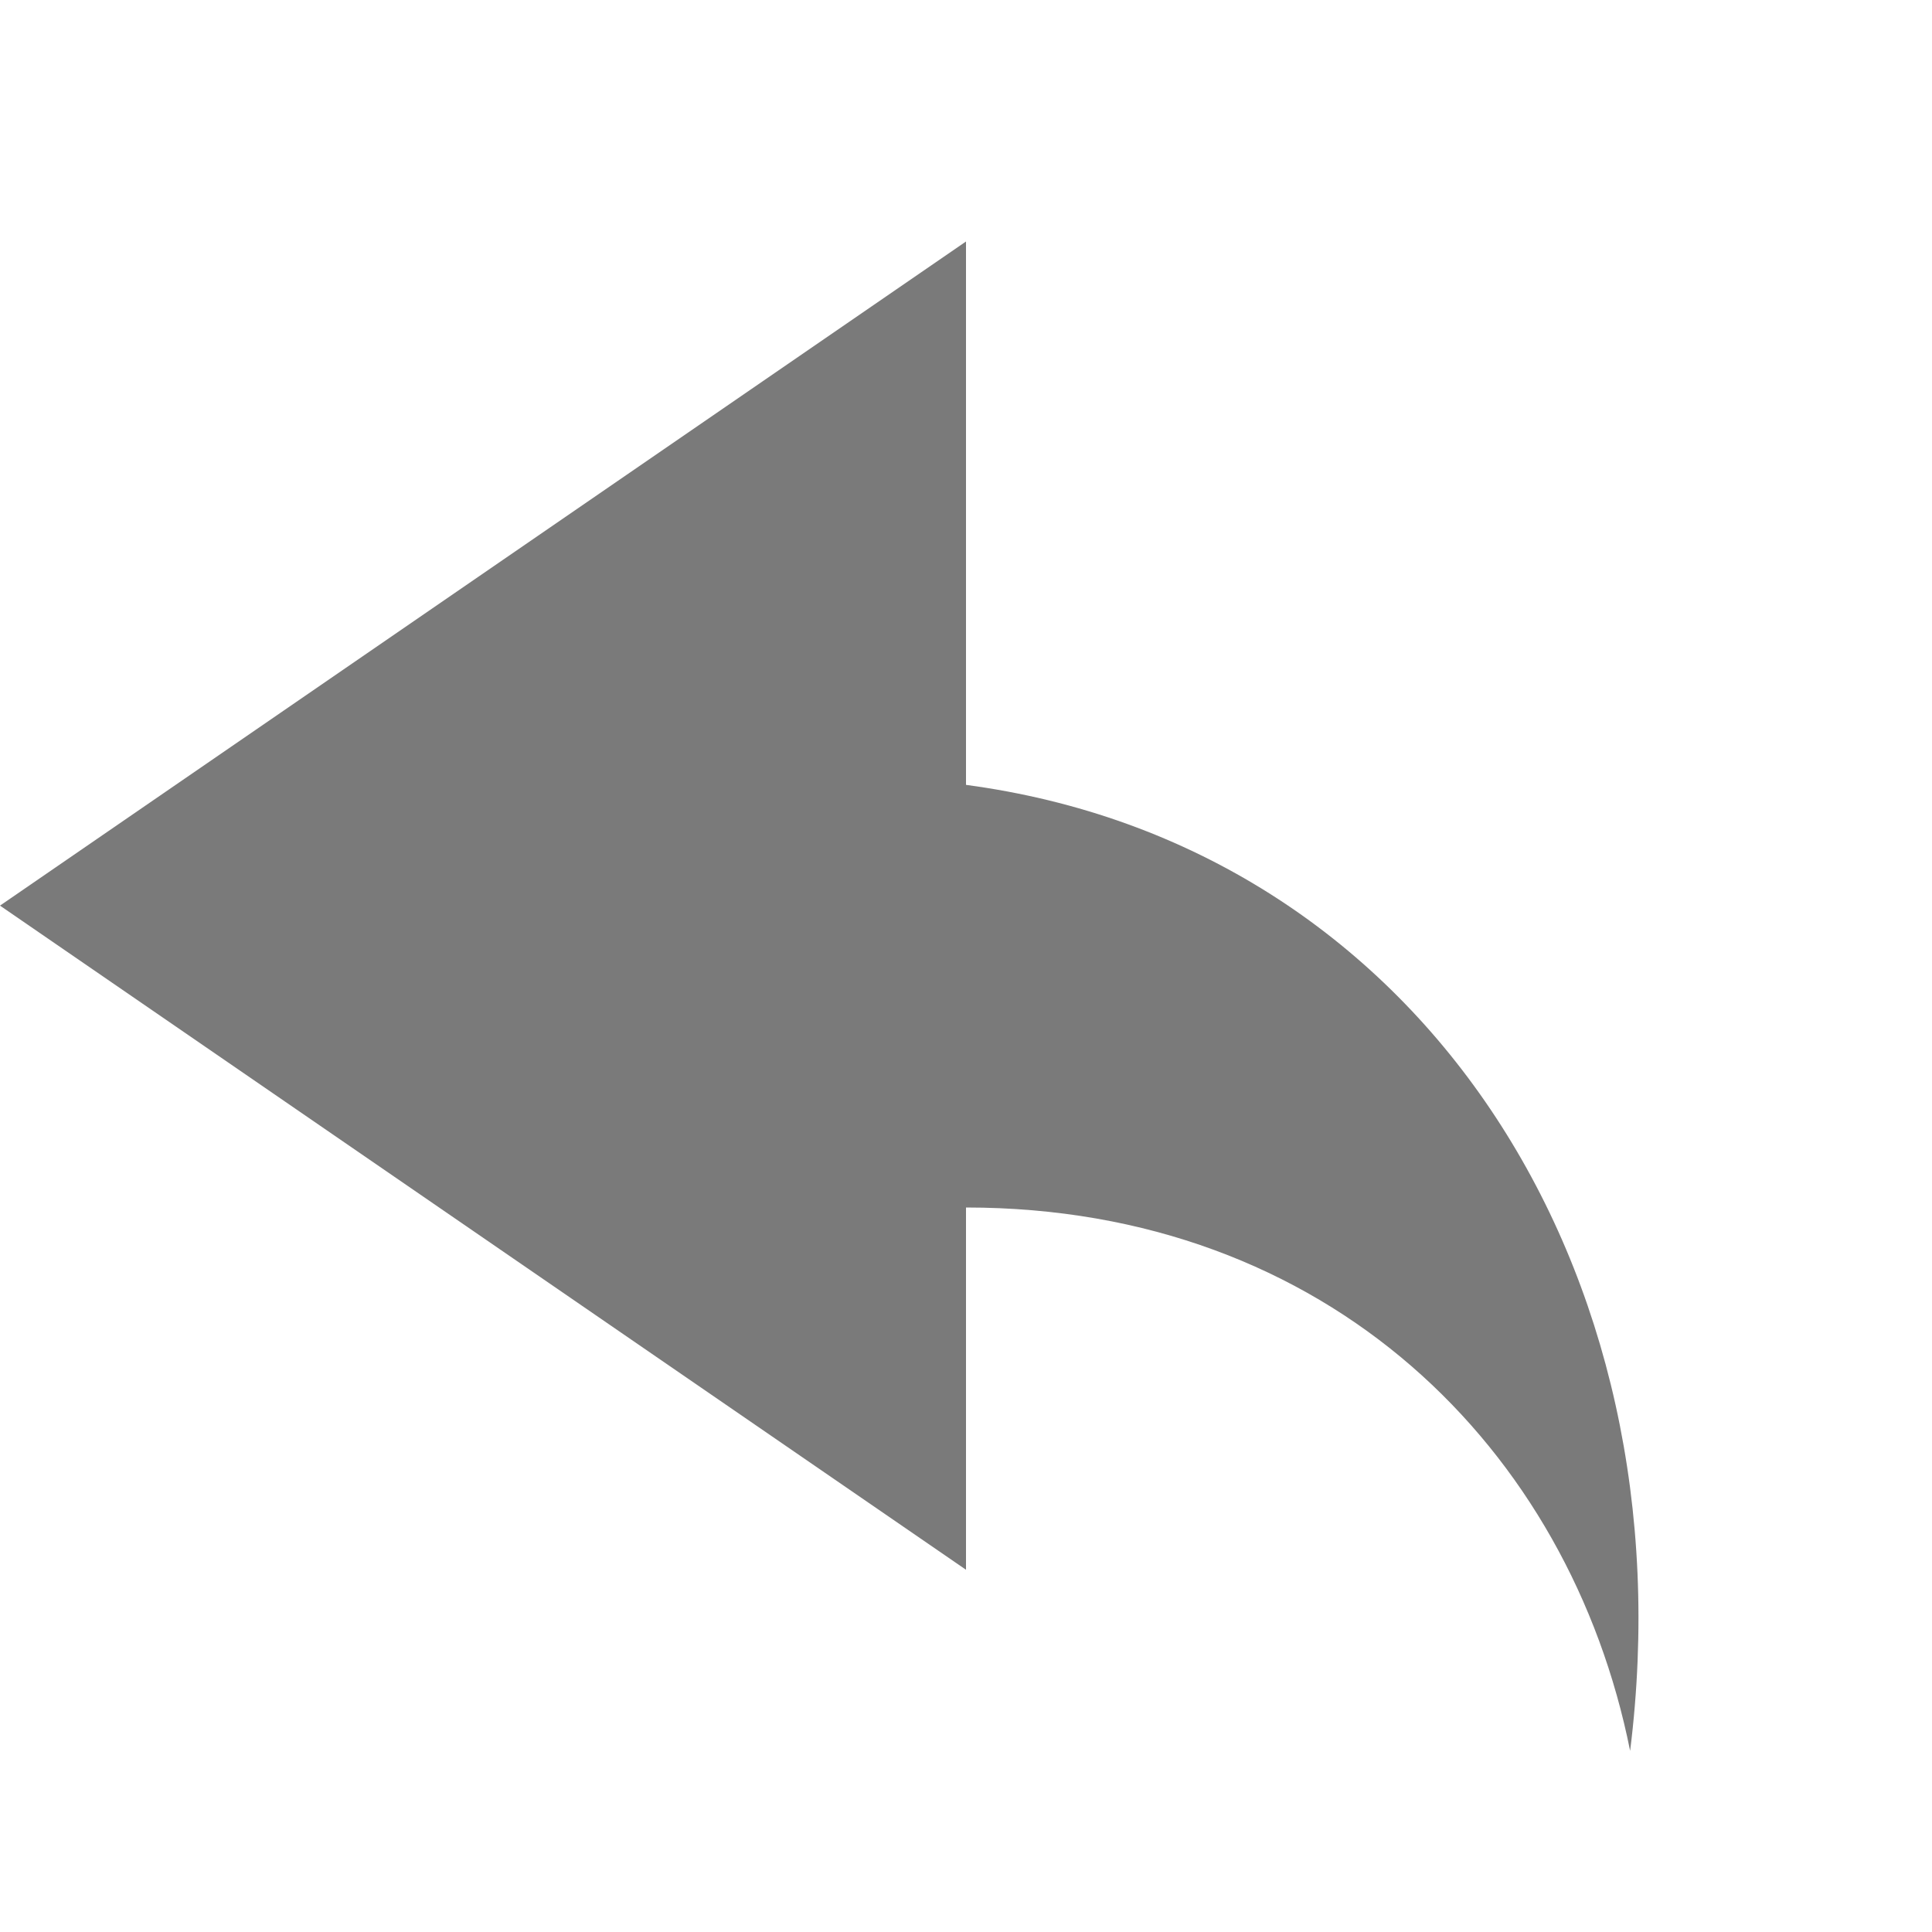
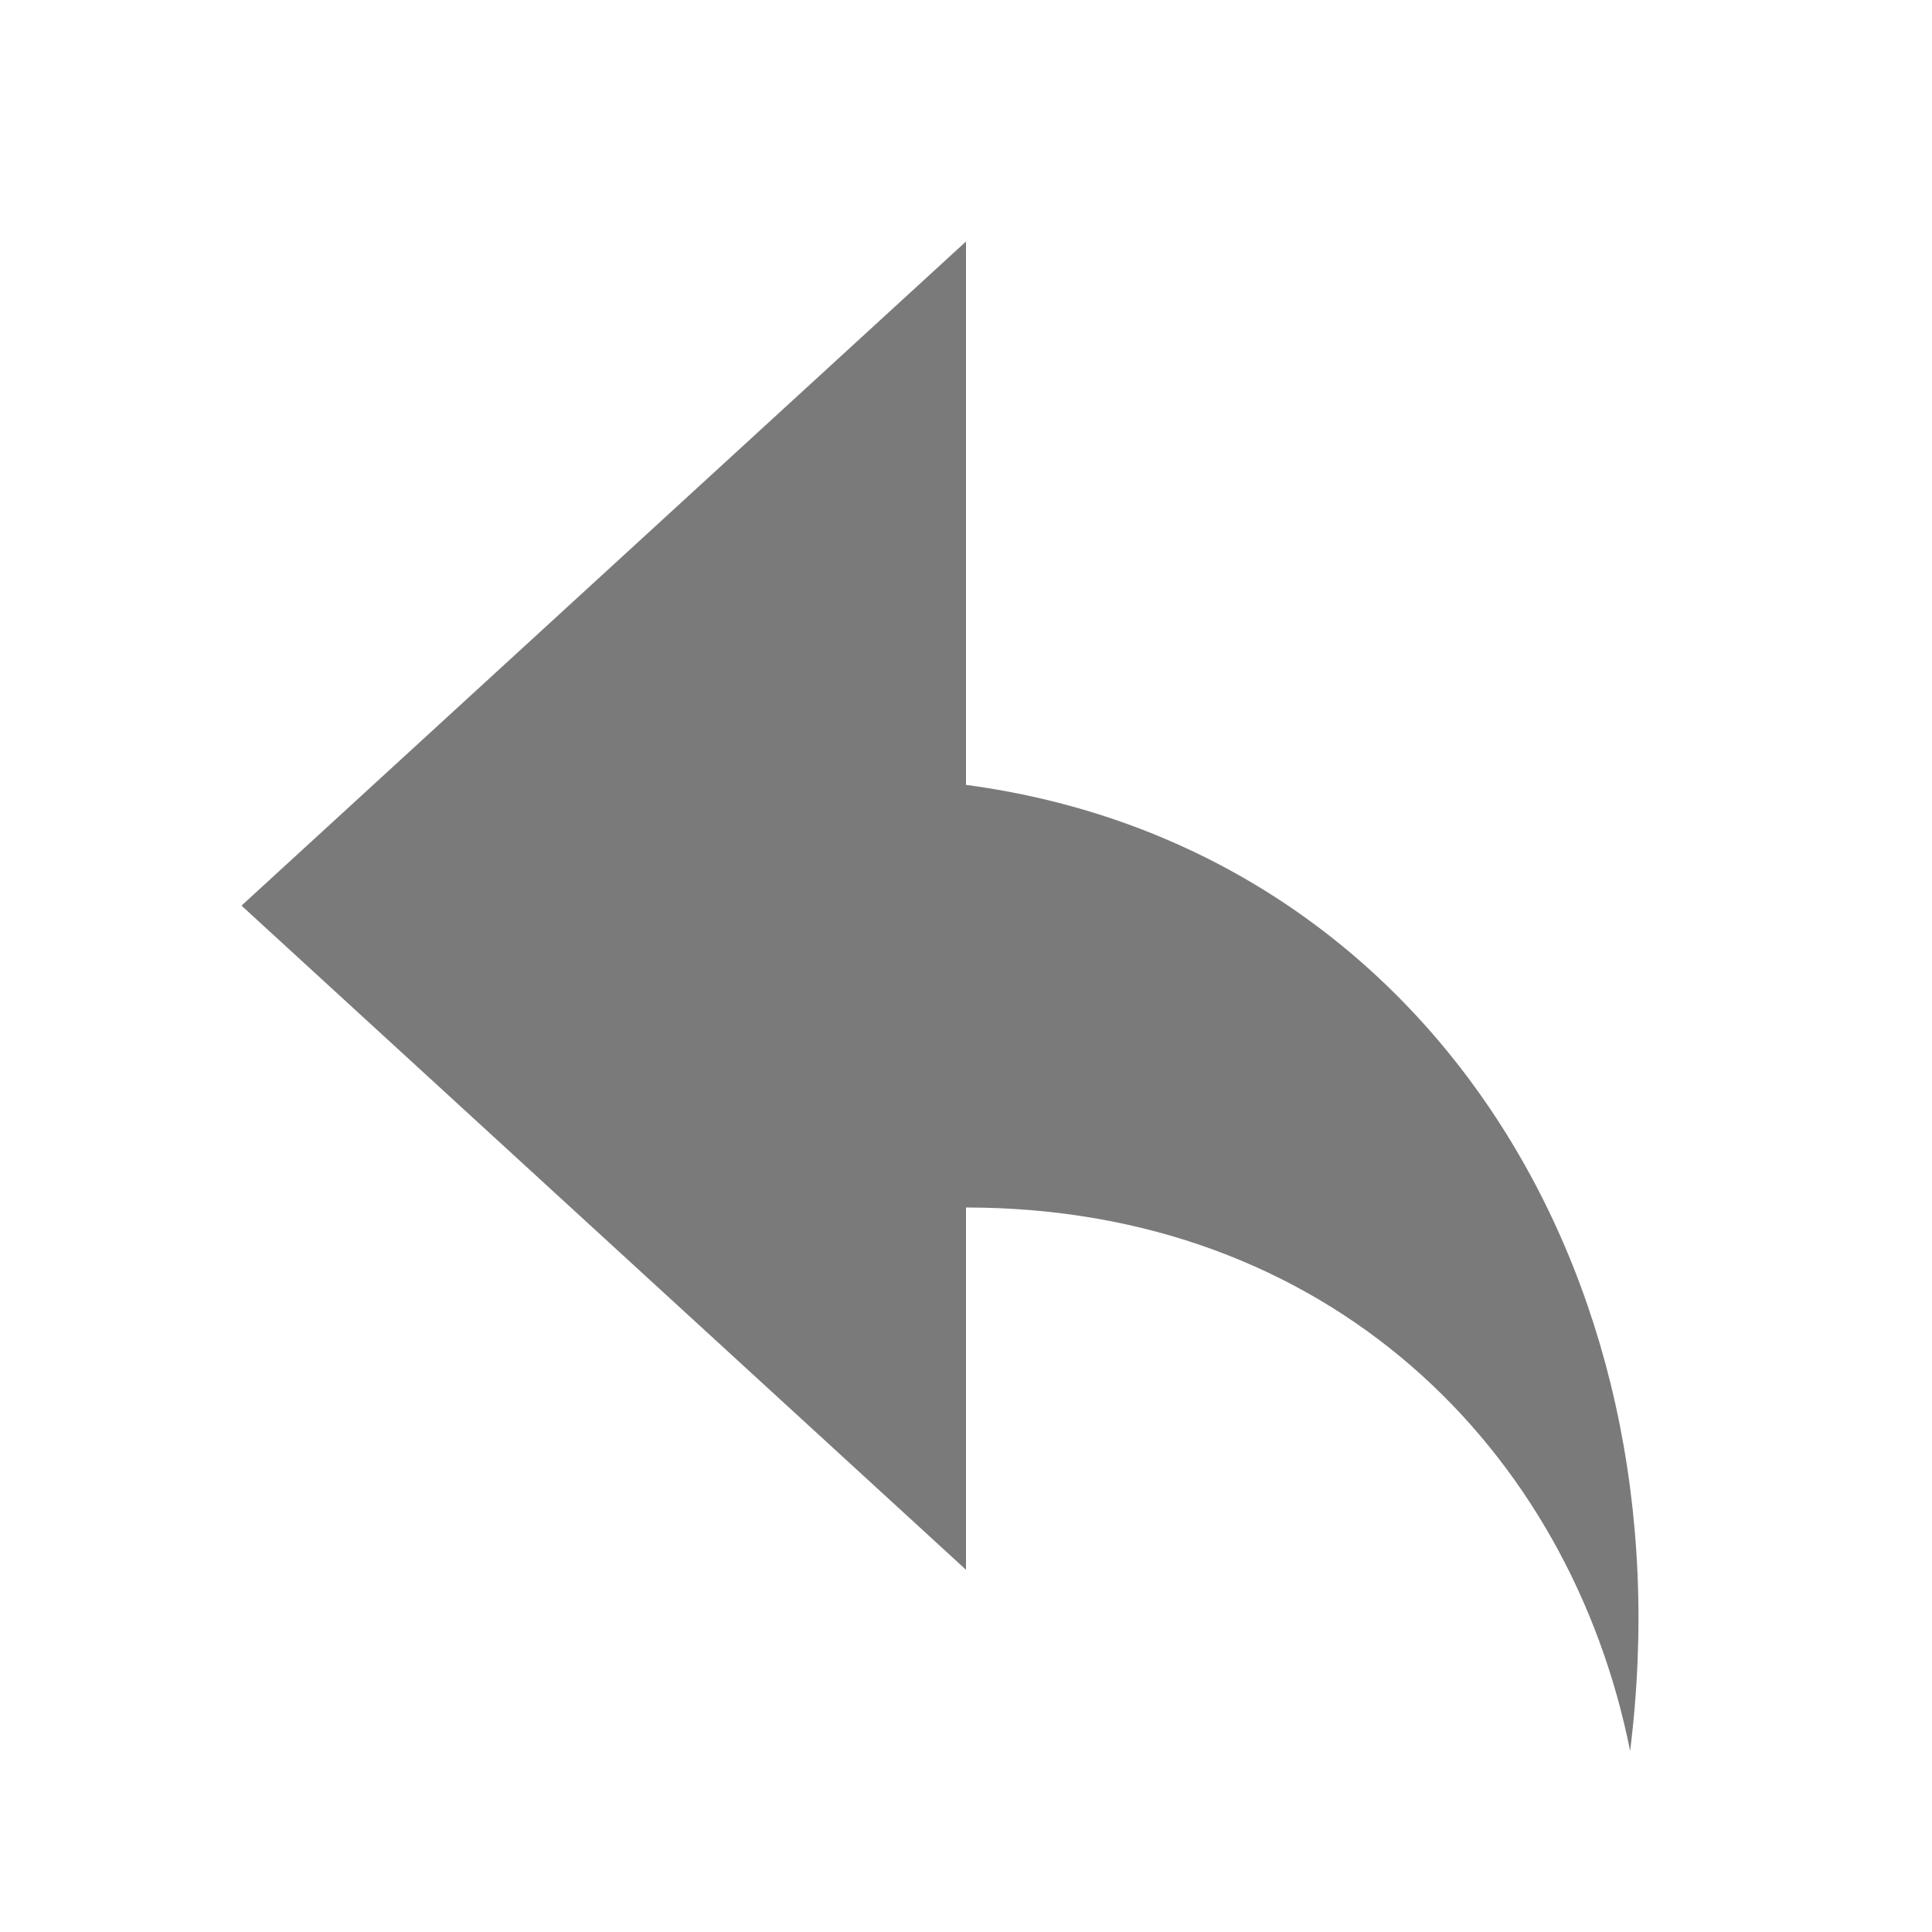
<svg xmlns="http://www.w3.org/2000/svg" width="64" height="64" viewBox="0 0 64 64" role="img" aria-label="Back to summary">
-   <path d="       M 32 8       L 0 30       L 32 52       L 32 40       C 44 40 52 48 54 58       C 56 42 47 28 32 26       Z     " fill="#7a7a7a" />
+   <path d="       M 32 8       L 8 30       L 32 52       L 32 40       C 44 40 52 48 54 58       C 56 42 47 28 32 26       Z     " fill="#7a7a7a" />
</svg>
